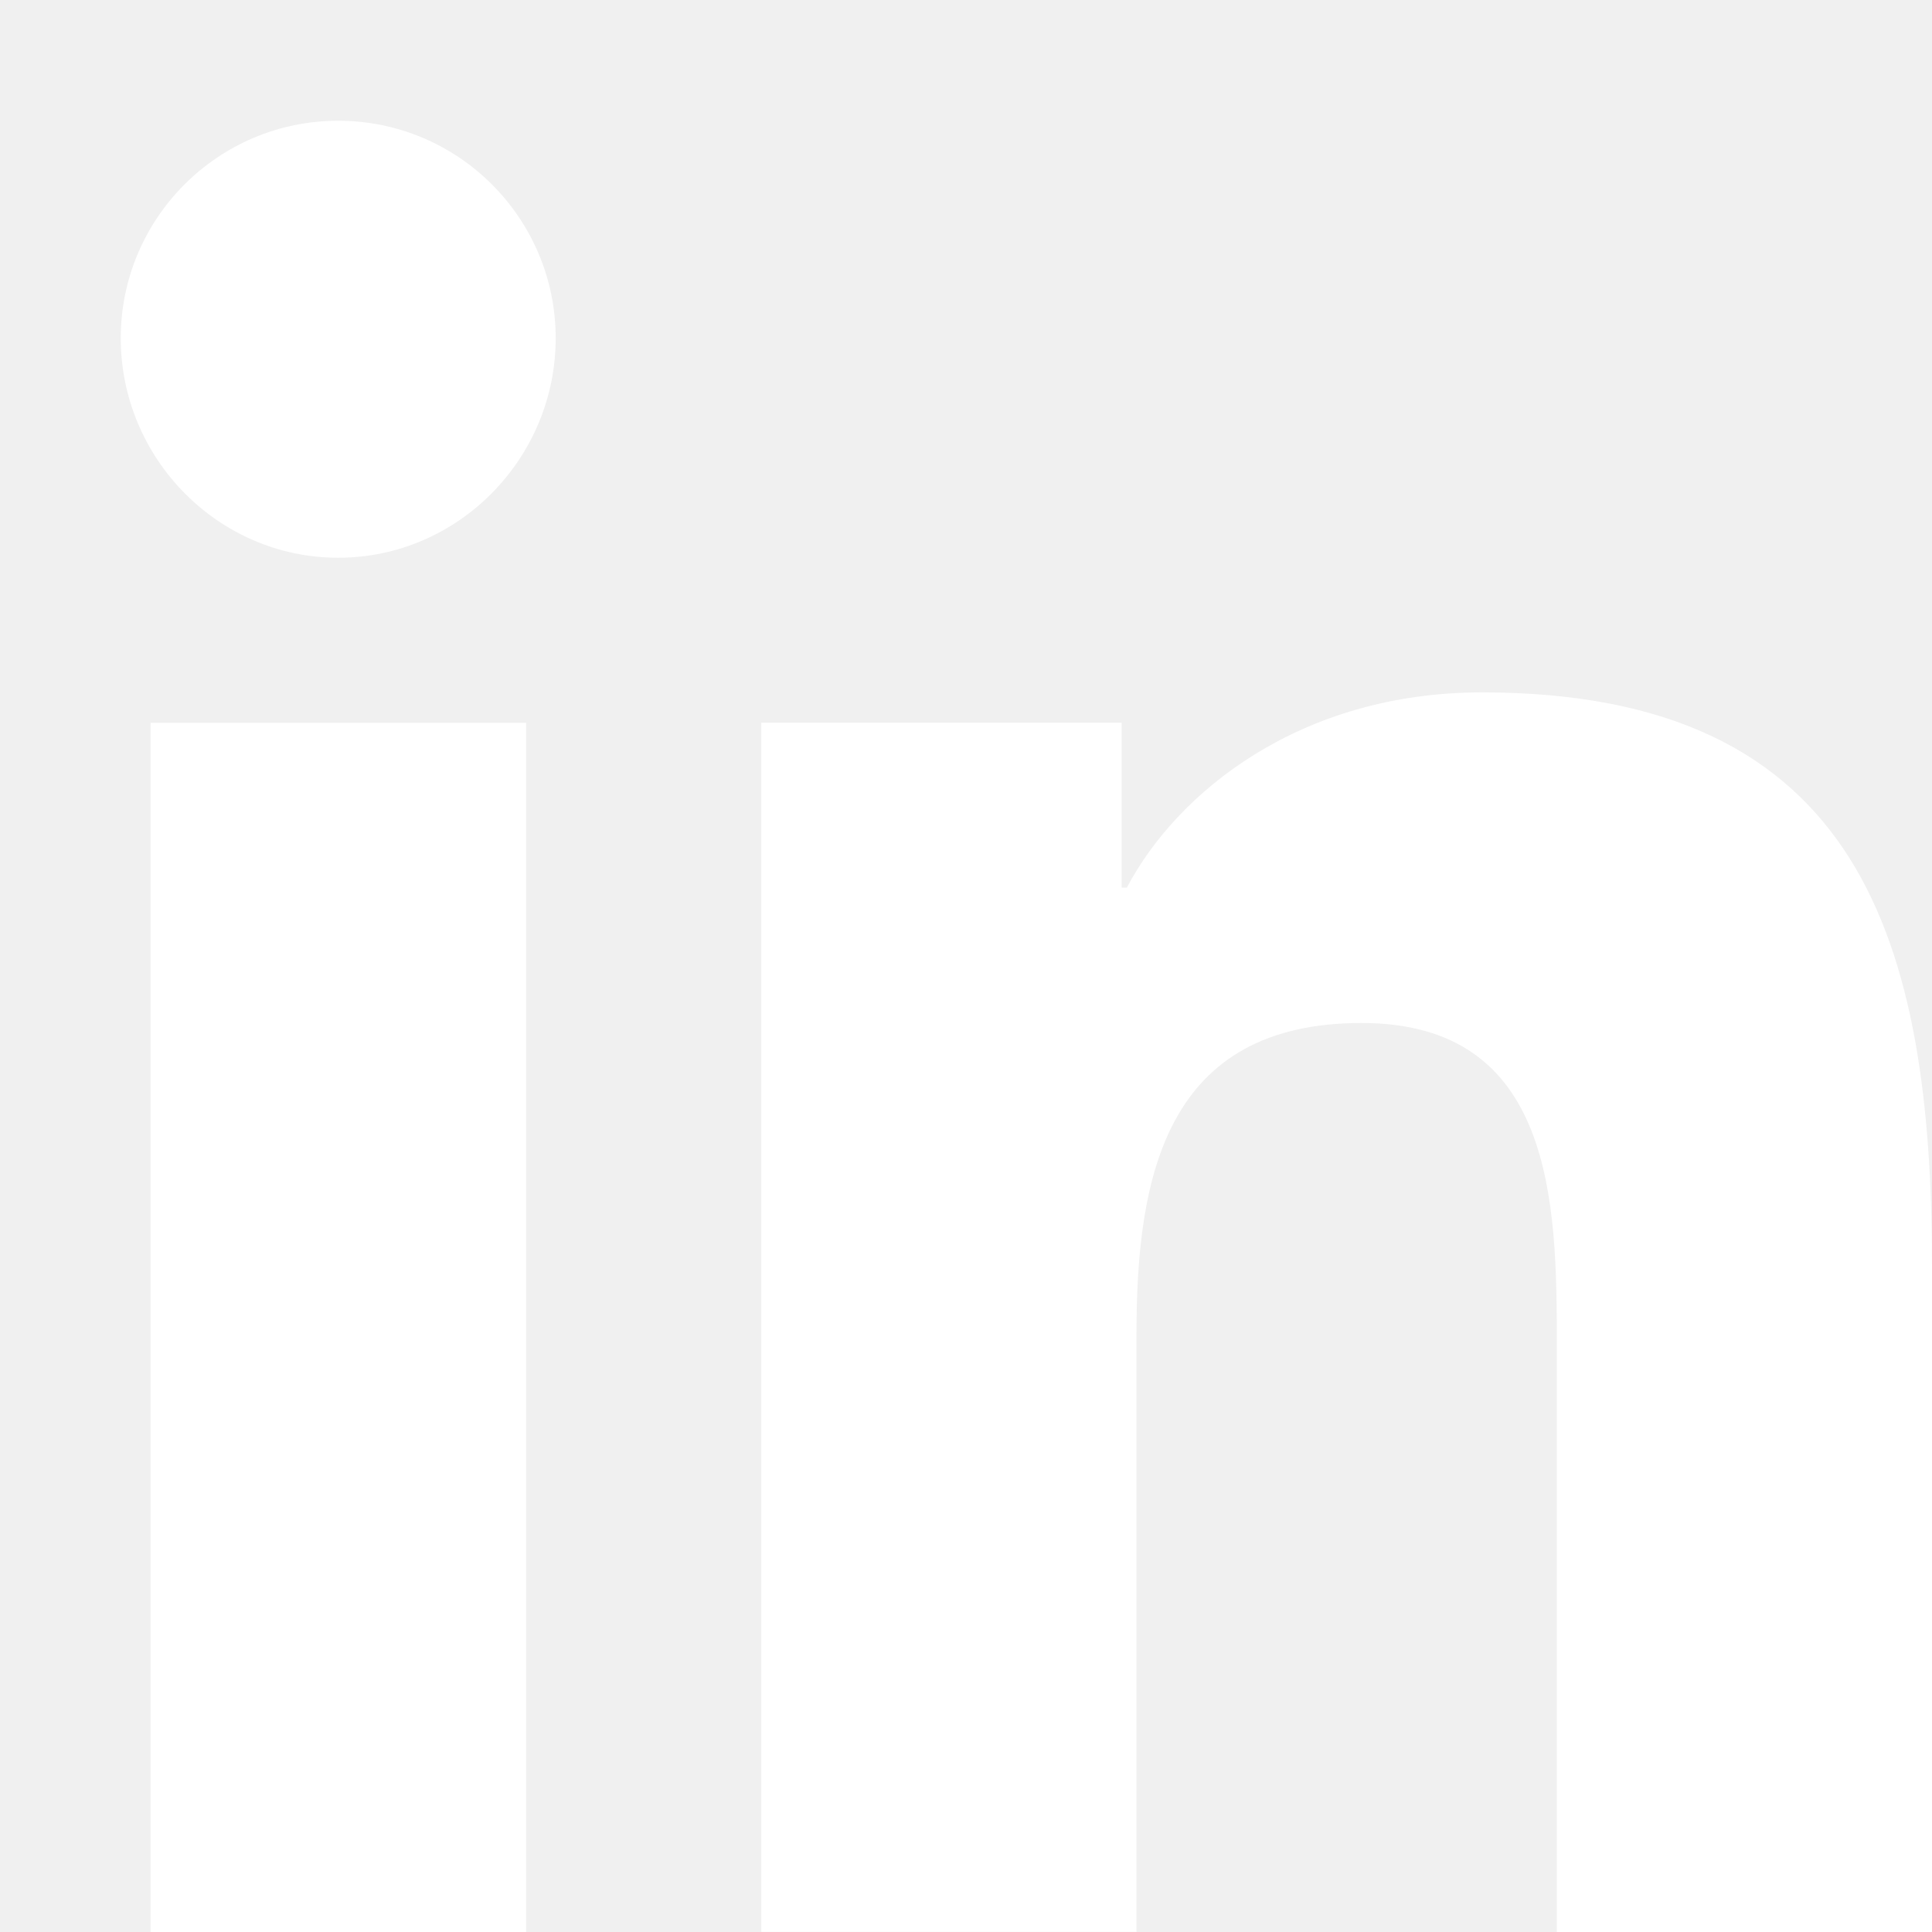
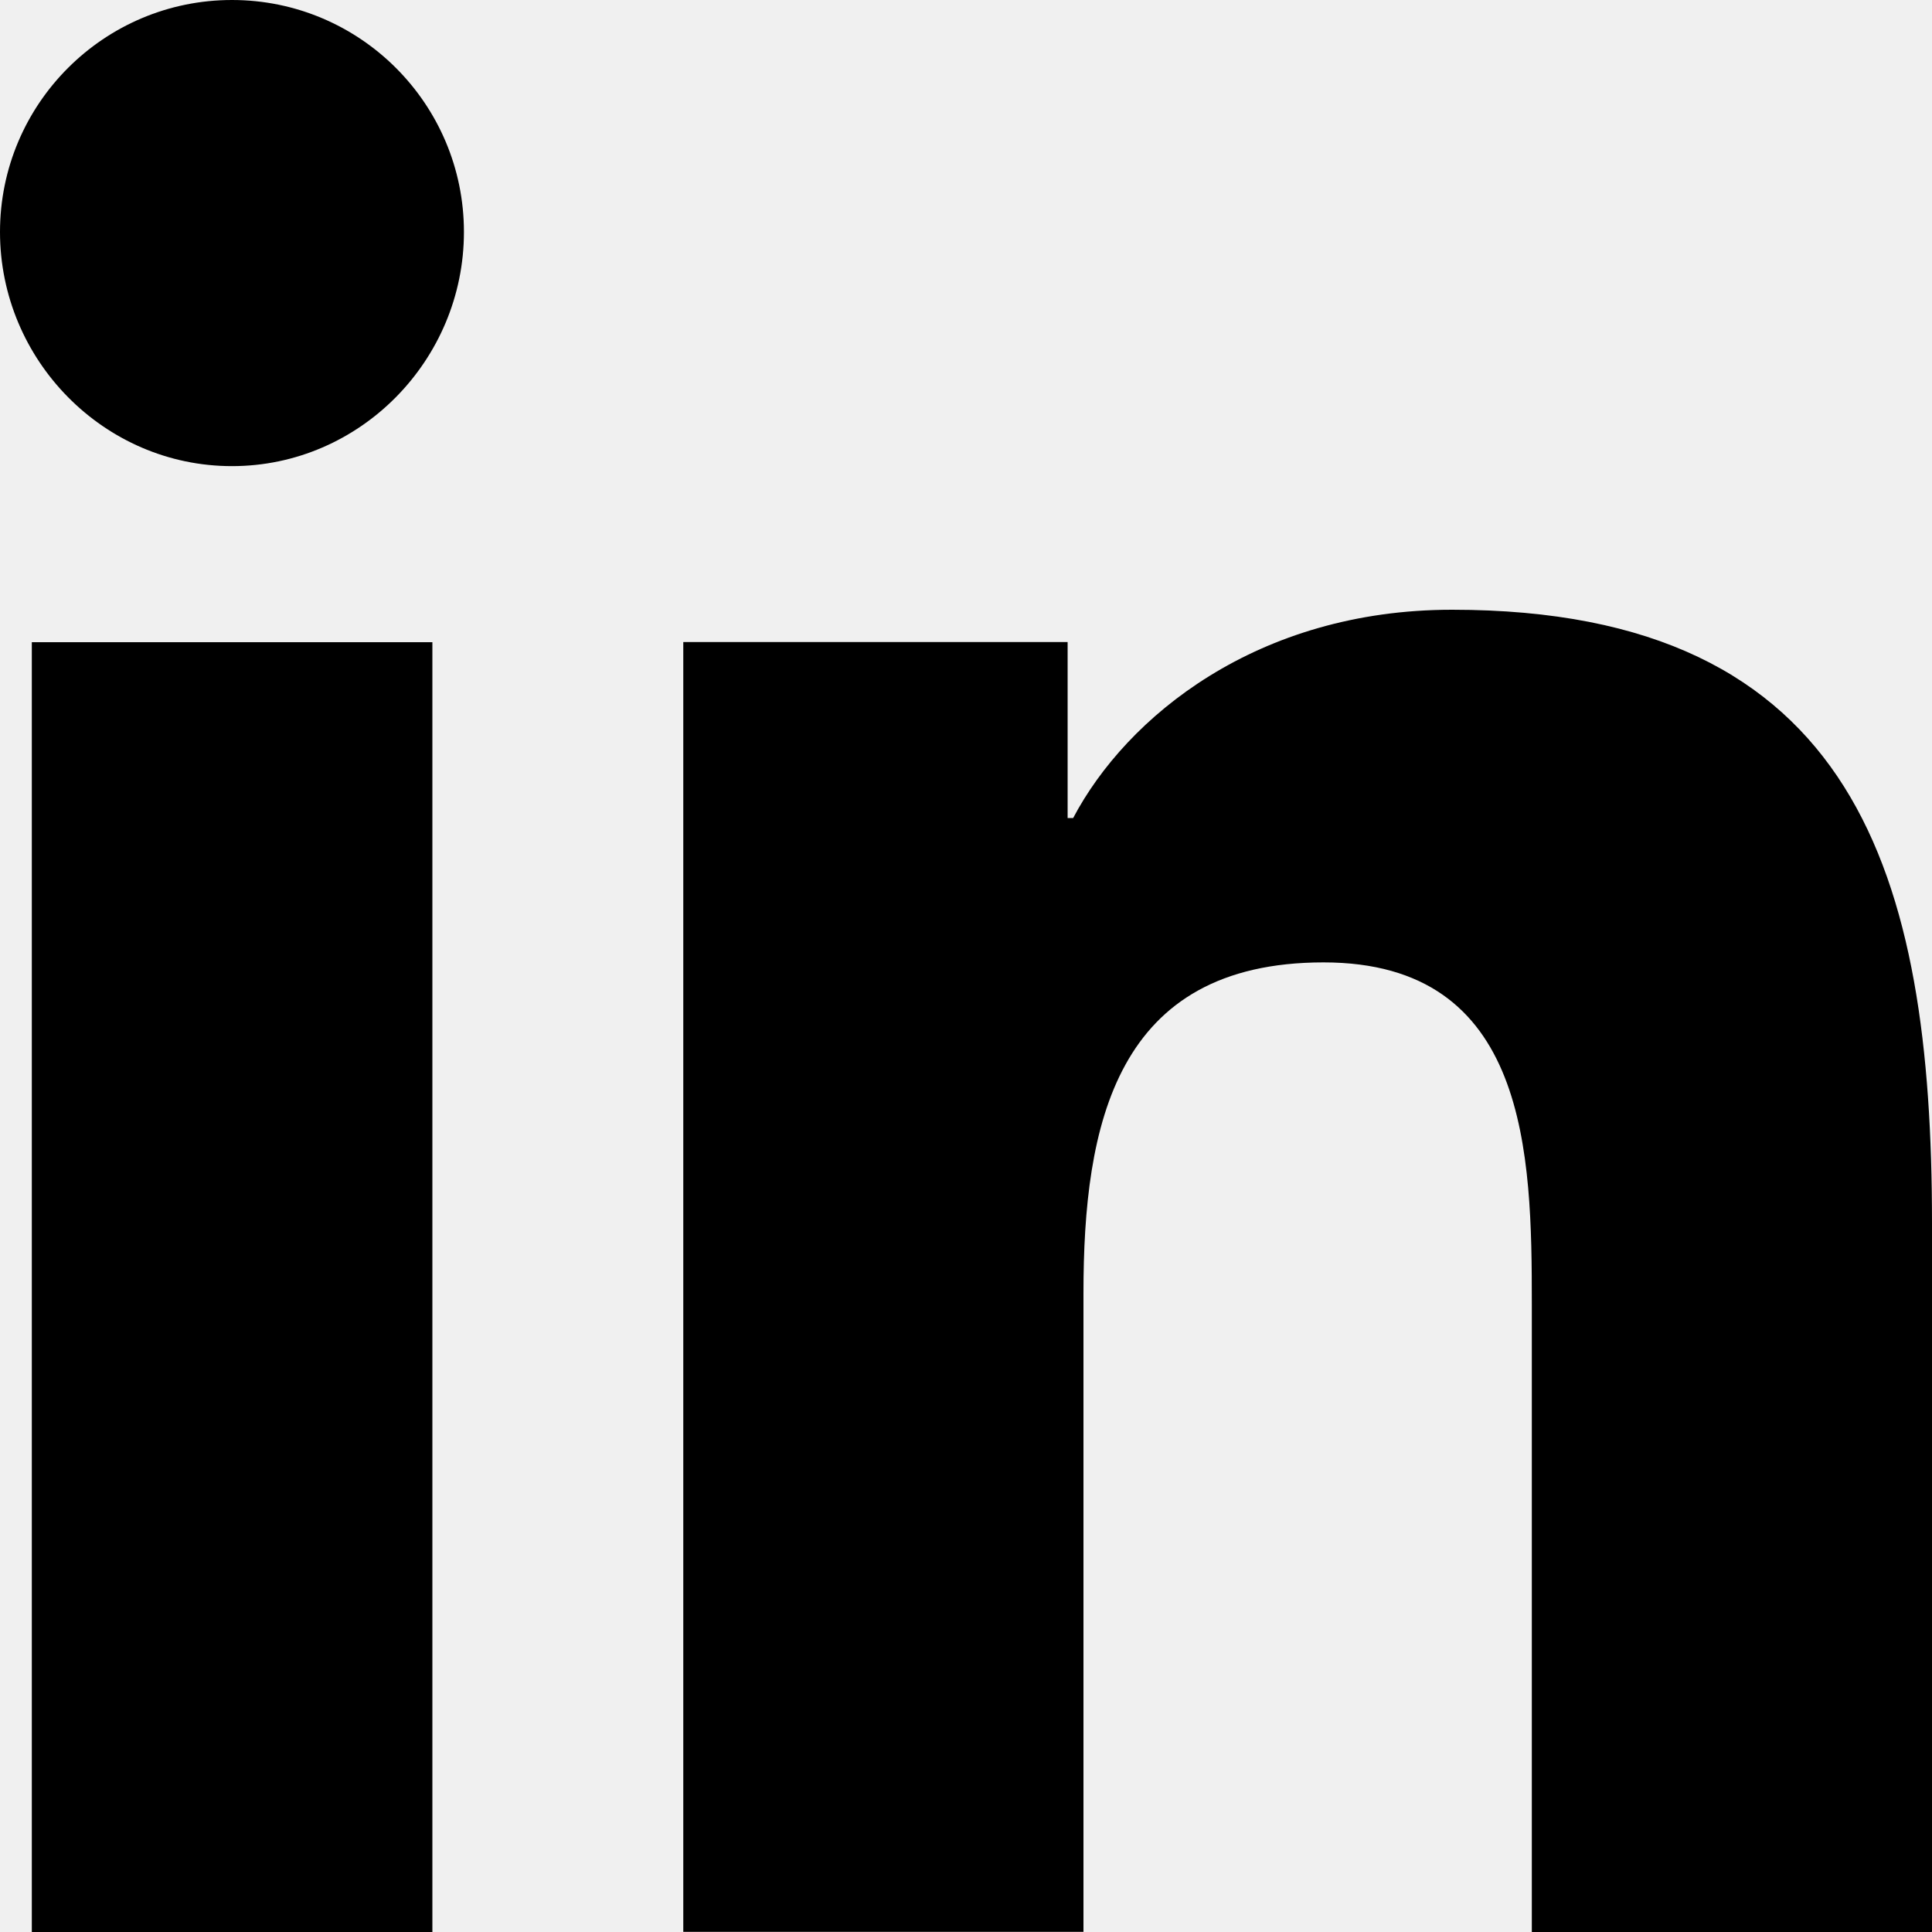
- <svg xmlns="http://www.w3.org/2000/svg" width="16" height="16" viewBox="0 0 16 16" fill="none">
-   <g clip-path="url(#clip0_617_3610)">
-     <path d="M15.996 16V15.999H16V10.498C16 7.807 15.42 5.734 12.274 5.734C10.762 5.734 9.747 6.564 9.332 7.351H9.289V5.985H6.305V15.999H9.412V11.04C9.412 9.735 9.659 8.472 11.276 8.472C12.869 8.472 12.893 9.962 12.893 11.124V16H15.996Z" fill="white" />
-     <path d="M1.247 5.986H4.357V16H1.247V5.986Z" fill="white" />
-     <path d="M2.801 1C1.807 1 1 1.807 1 2.801C1 3.796 1.807 4.619 2.801 4.619C3.795 4.619 4.602 3.796 4.602 2.801C4.602 1.807 3.795 1 2.801 1V1Z" fill="white" />
+ <svg xmlns="http://www.w3.org/2000/svg" width="15" height="15" viewBox="0 0 15 15" fill="none">
+   <g clip-path="url(#clip0_603_989)">
+     <path d="M14.996 15V14.999H15V9.498C15 6.807 14.42 4.734 11.274 4.734C9.762 4.734 8.747 5.564 8.332 6.351H8.289V4.985H5.305V14.999H8.412V10.04C8.412 8.735 8.659 7.472 10.276 7.472C11.869 7.472 11.893 8.962 11.893 10.124V15H14.996Z" fill="black" />
+     <path d="M0.247 4.986H3.357V15H0.247V4.986Z" fill="black" />
+     <path d="M1.801 0C0.807 0 -0 0.807 -0 1.801C-0 2.796 0.807 3.619 1.801 3.619C2.795 3.619 3.602 2.796 3.602 1.801C3.602 0.807 2.795 0 1.801 0V0Z" fill="black" />
  </g>
  <defs>
-     <clipPath id="clip0_617_3610">
-       <rect width="15" height="15" fill="white" transform="translate(0.999756 1)" />
+     <clipPath id="clip0_603_989">
+       <rect width="15" height="15" fill="white" />
    </clipPath>
  </defs>
</svg>
